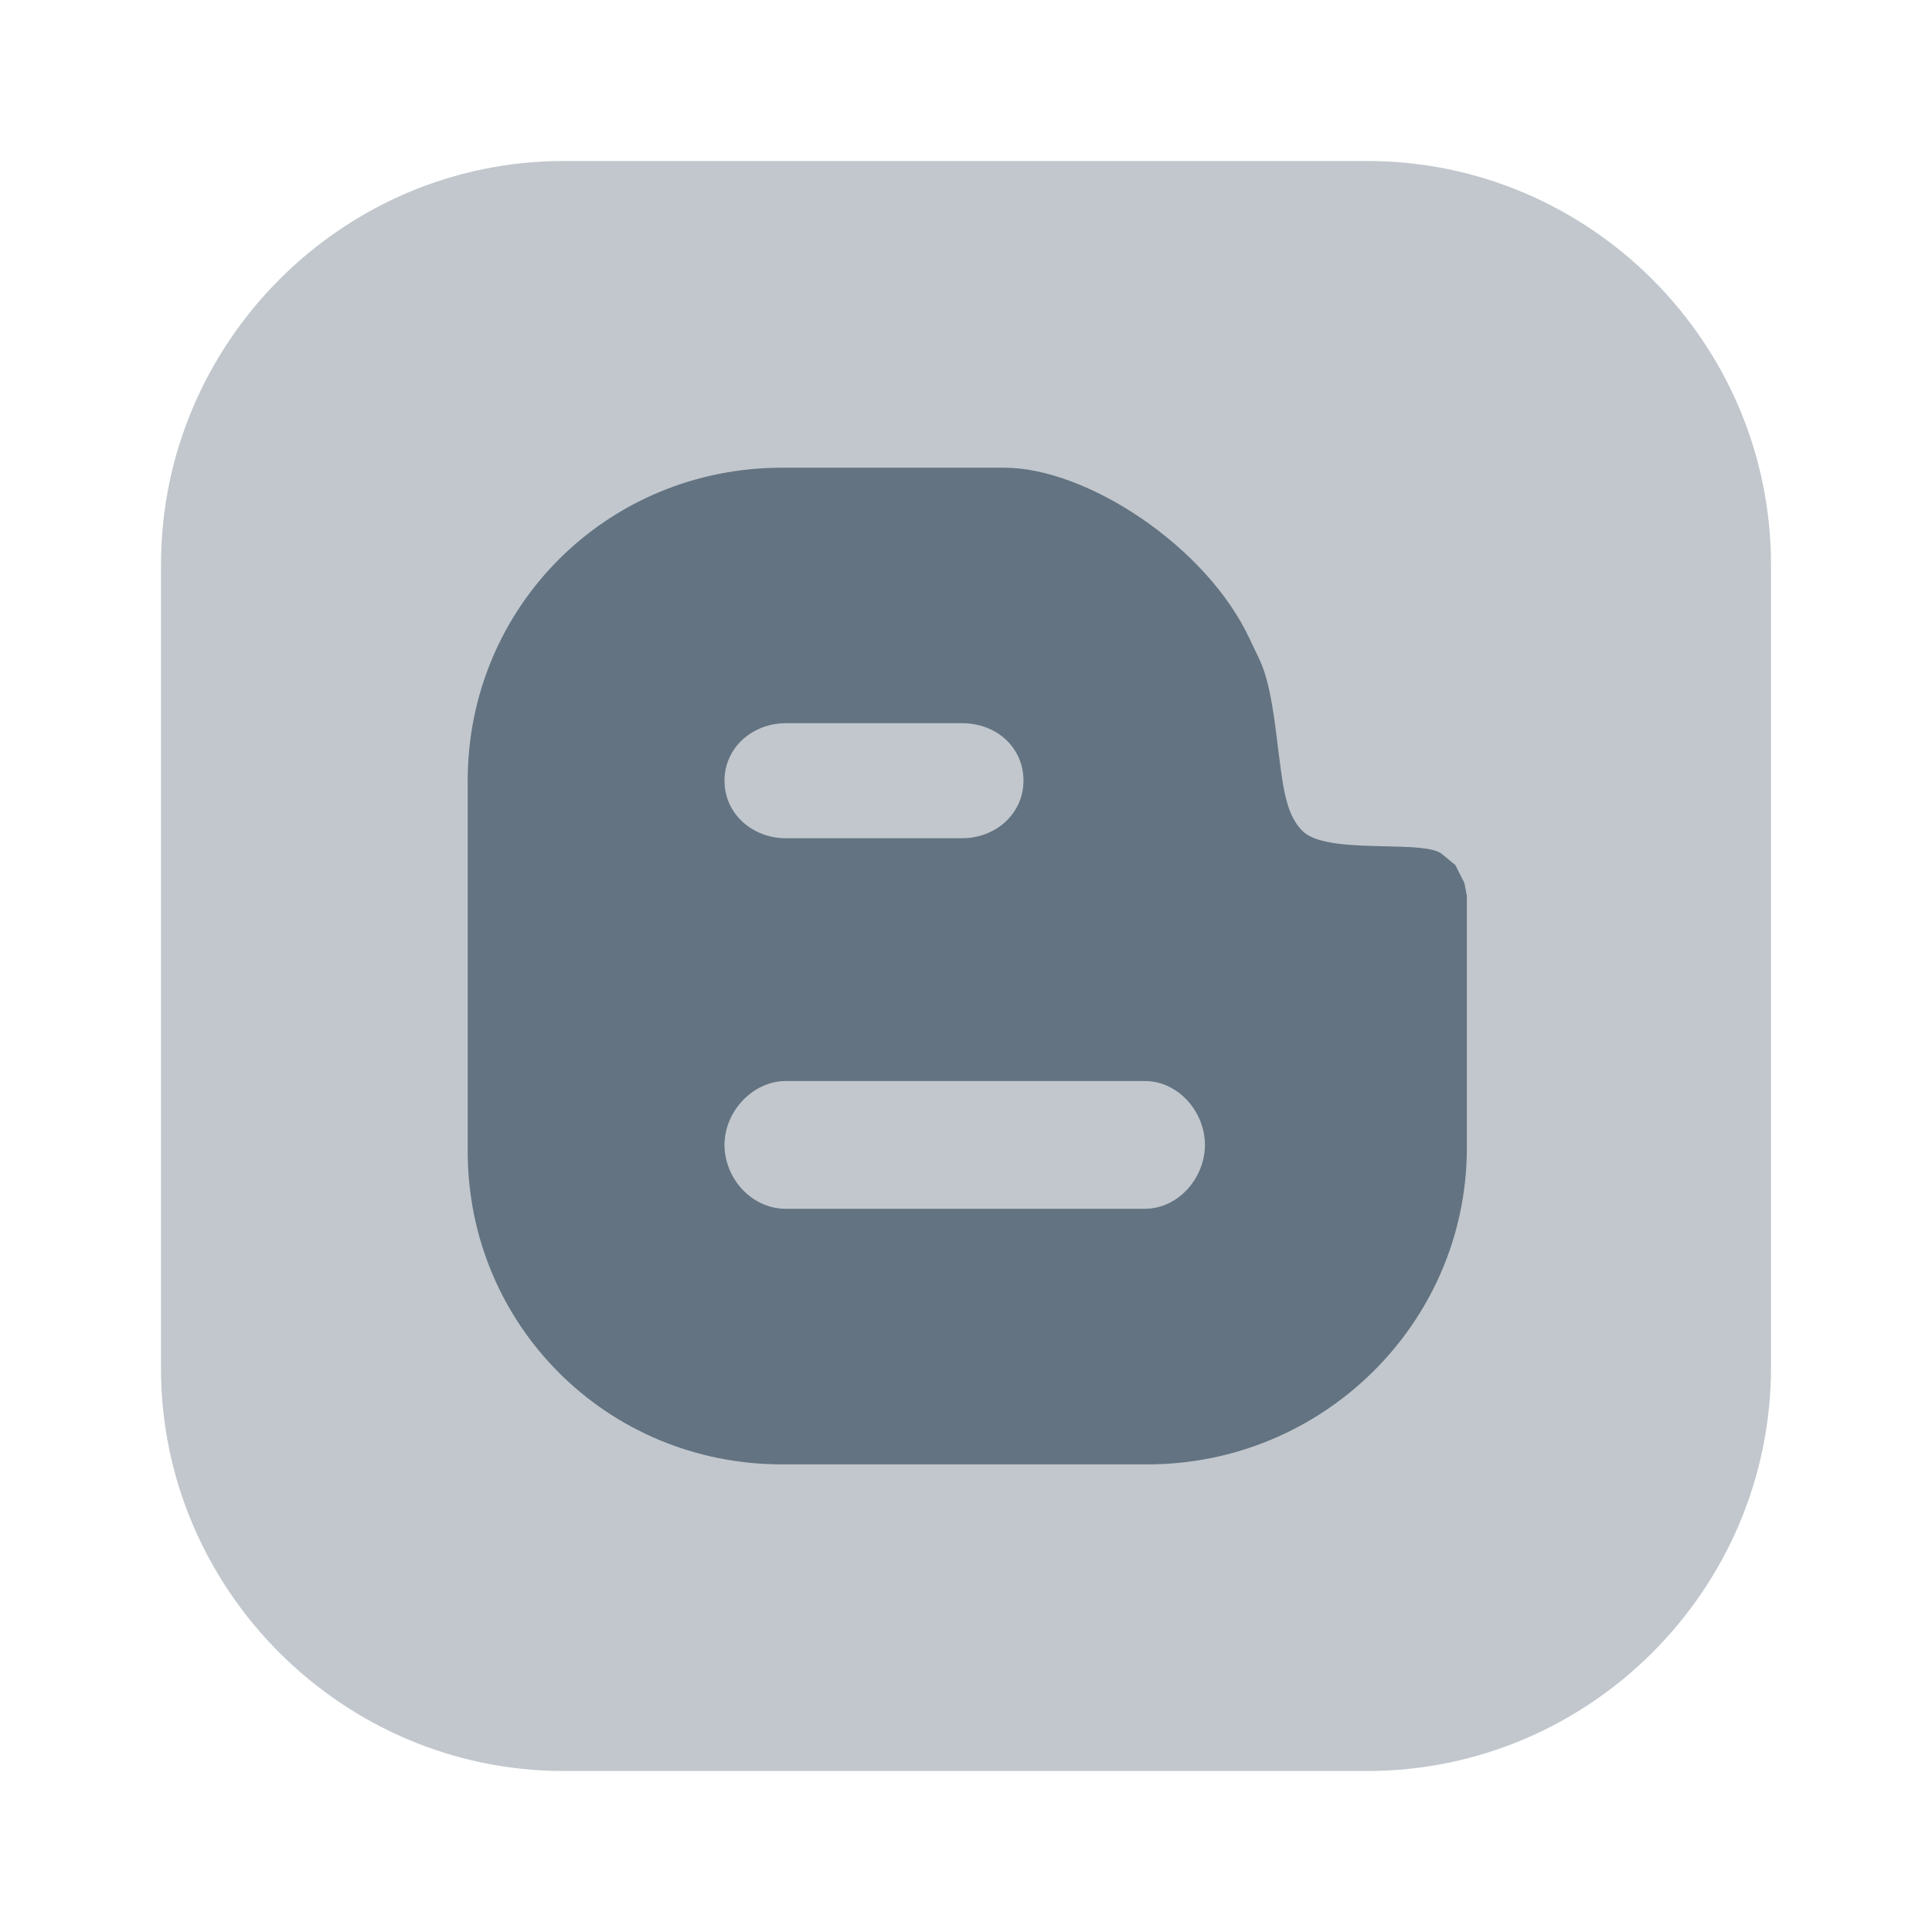
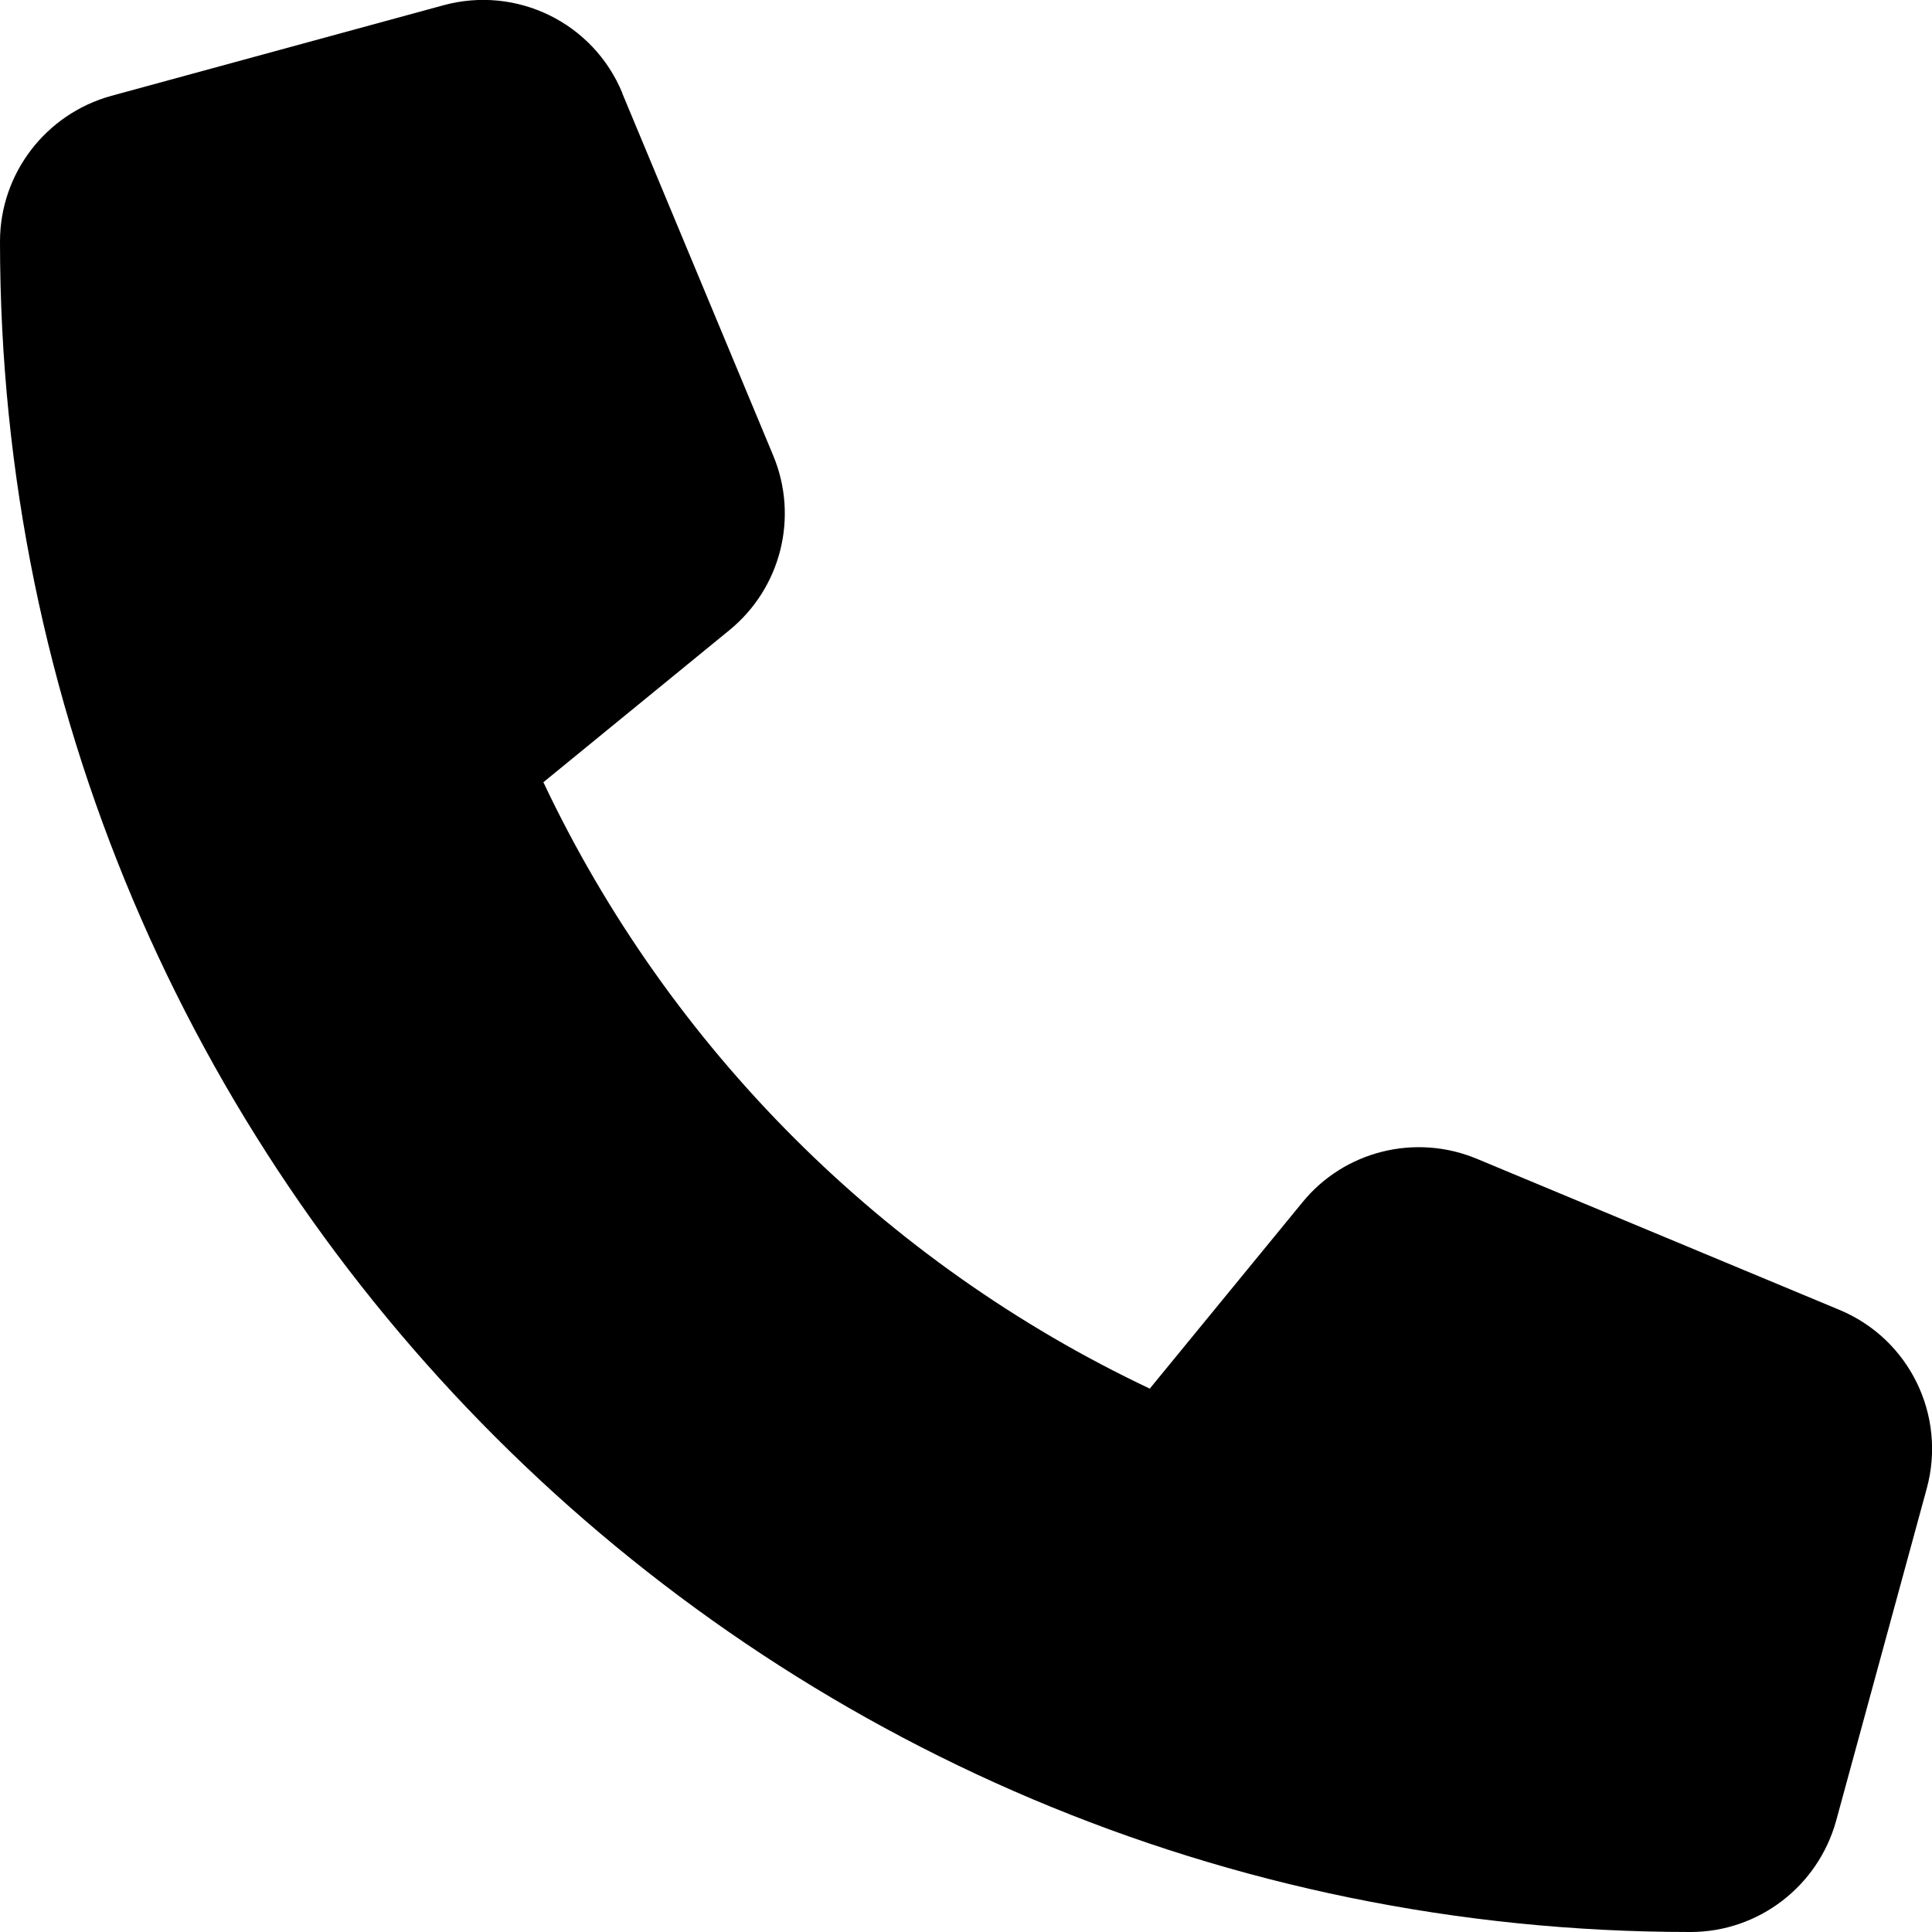
- <svg xmlns="http://www.w3.org/2000/svg" width="24" height="24" viewBox="0 0 24 24" fill="none">
-   <path opacity="0.4" d="M16.984 2H7C4.254 2 2 4.254 2 7.016V17C2 19.746 4.254 22 7 22H16.984C19.746 22 22 19.746 22 16.984V7.016C22 4.254 19.746 2 16.984 2Z" fill="#637381" />
-   <path fill-rule="evenodd" clip-rule="evenodd" d="M14.254 18.191C16.429 18.191 18.206 16.445 18.222 14.286V11.127L18.191 10.968L18.079 10.746L17.905 10.603C17.8 10.527 17.52 10.52 17.21 10.513C16.813 10.504 16.369 10.494 16.191 10.333C15.984 10.141 15.942 9.812 15.886 9.37C15.882 9.337 15.877 9.304 15.873 9.27C15.78 8.46 15.698 8.294 15.59 8.076C15.569 8.033 15.547 7.988 15.524 7.937C14.984 6.778 13.492 5.81 12.476 5.81H9.714C7.54 5.81 5.81 7.54 5.81 9.698V14.302C5.81 16.46 7.54 18.191 9.714 18.191H14.254ZM9.762 8.984H11.952C12.381 8.984 12.714 9.286 12.714 9.698C12.714 10.111 12.365 10.413 11.952 10.413H9.762C9.349 10.413 9 10.111 9 9.698C9 9.286 9.349 8.984 9.762 8.984ZM9.762 13.429H14.222C14.635 13.429 14.968 13.809 14.968 14.222C14.968 14.635 14.635 15.016 14.222 15.016H9.762C9.333 15.016 9 14.635 9 14.222C9 13.809 9.349 13.429 9.762 13.429Z" fill="#637381" />
+ <svg xmlns="http://www.w3.org/2000/svg" height="1em" viewBox="0 0 512 512">
+   <path d="M164.9 24.6c-7.7-18.6-28-28.5-47.4-23.2l-88 24C12.1 30.2 0 46 0 64C0 311.4 200.6 512 448 512c18 0 33.8-12.1 38.6-29.5l24-88c5.3-19.4-4.6-39.7-23.2-47.4l-96-40c-16.3-6.8-35.2-2.1-46.3 11.6L304.7 368C234.3 334.7 177.3 277.7 144 207.3L193.3 167c13.7-11.2 18.4-30 11.6-46.3l-40-96z" />
</svg>
